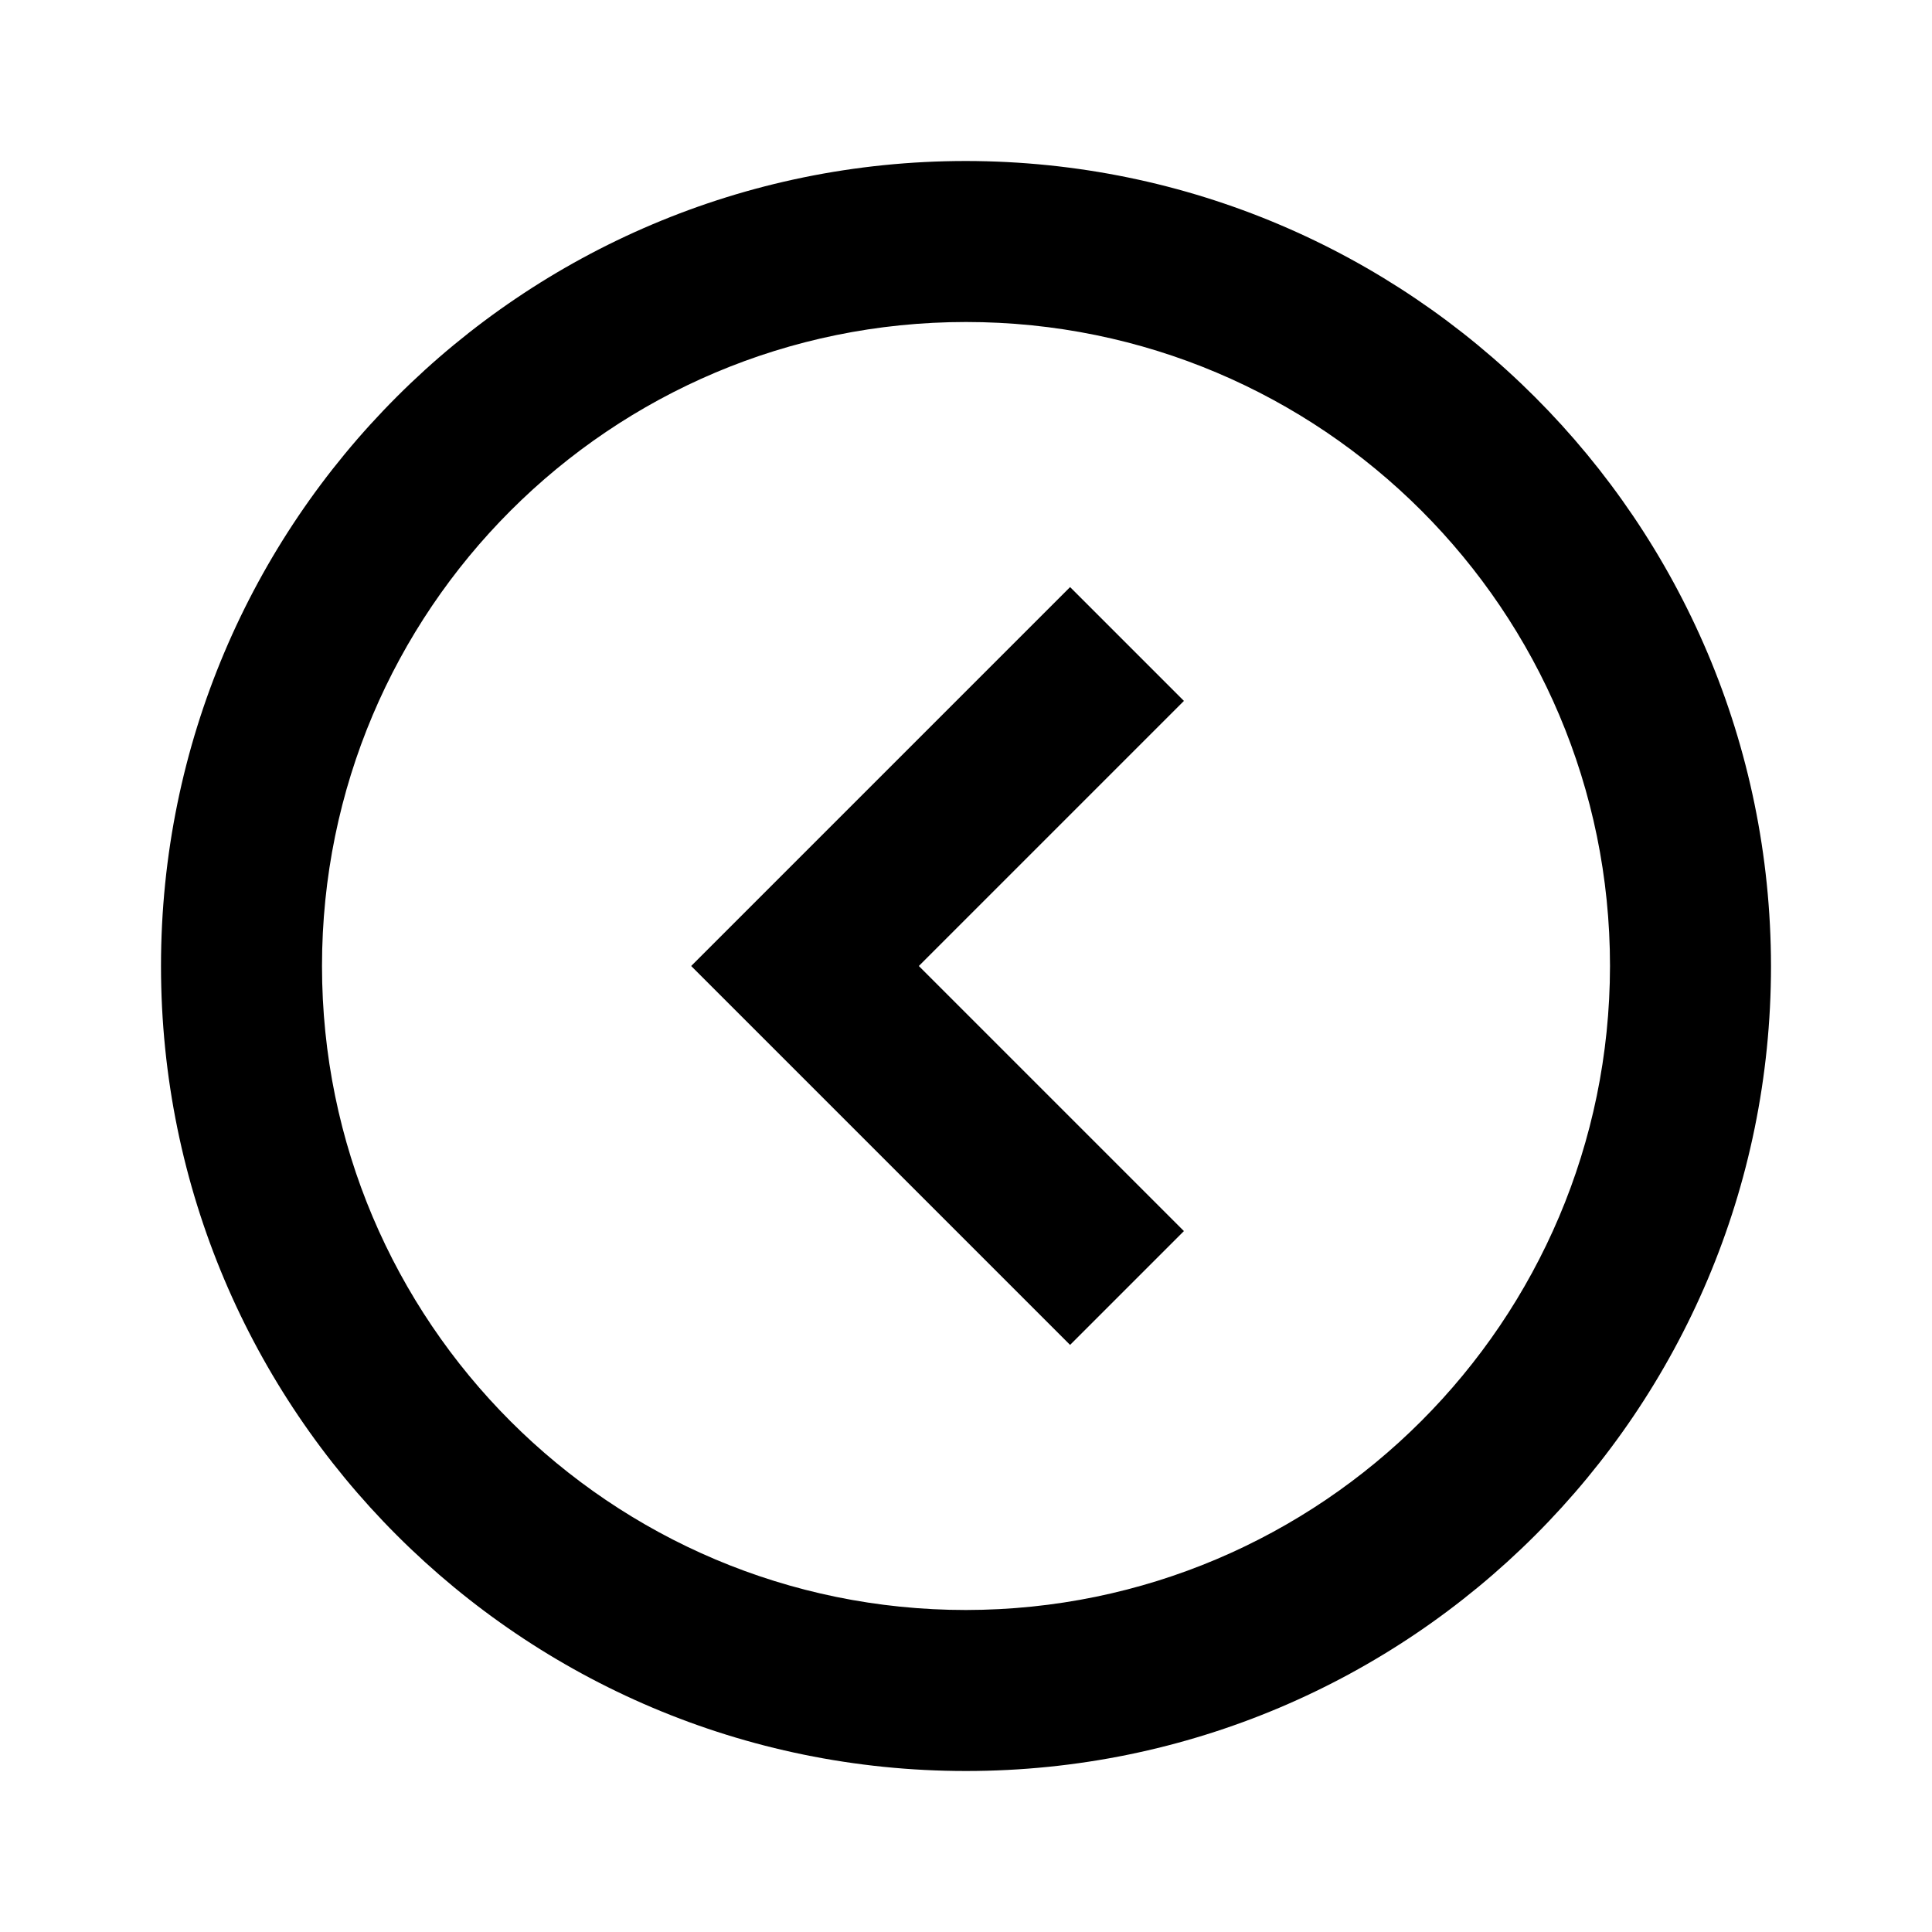
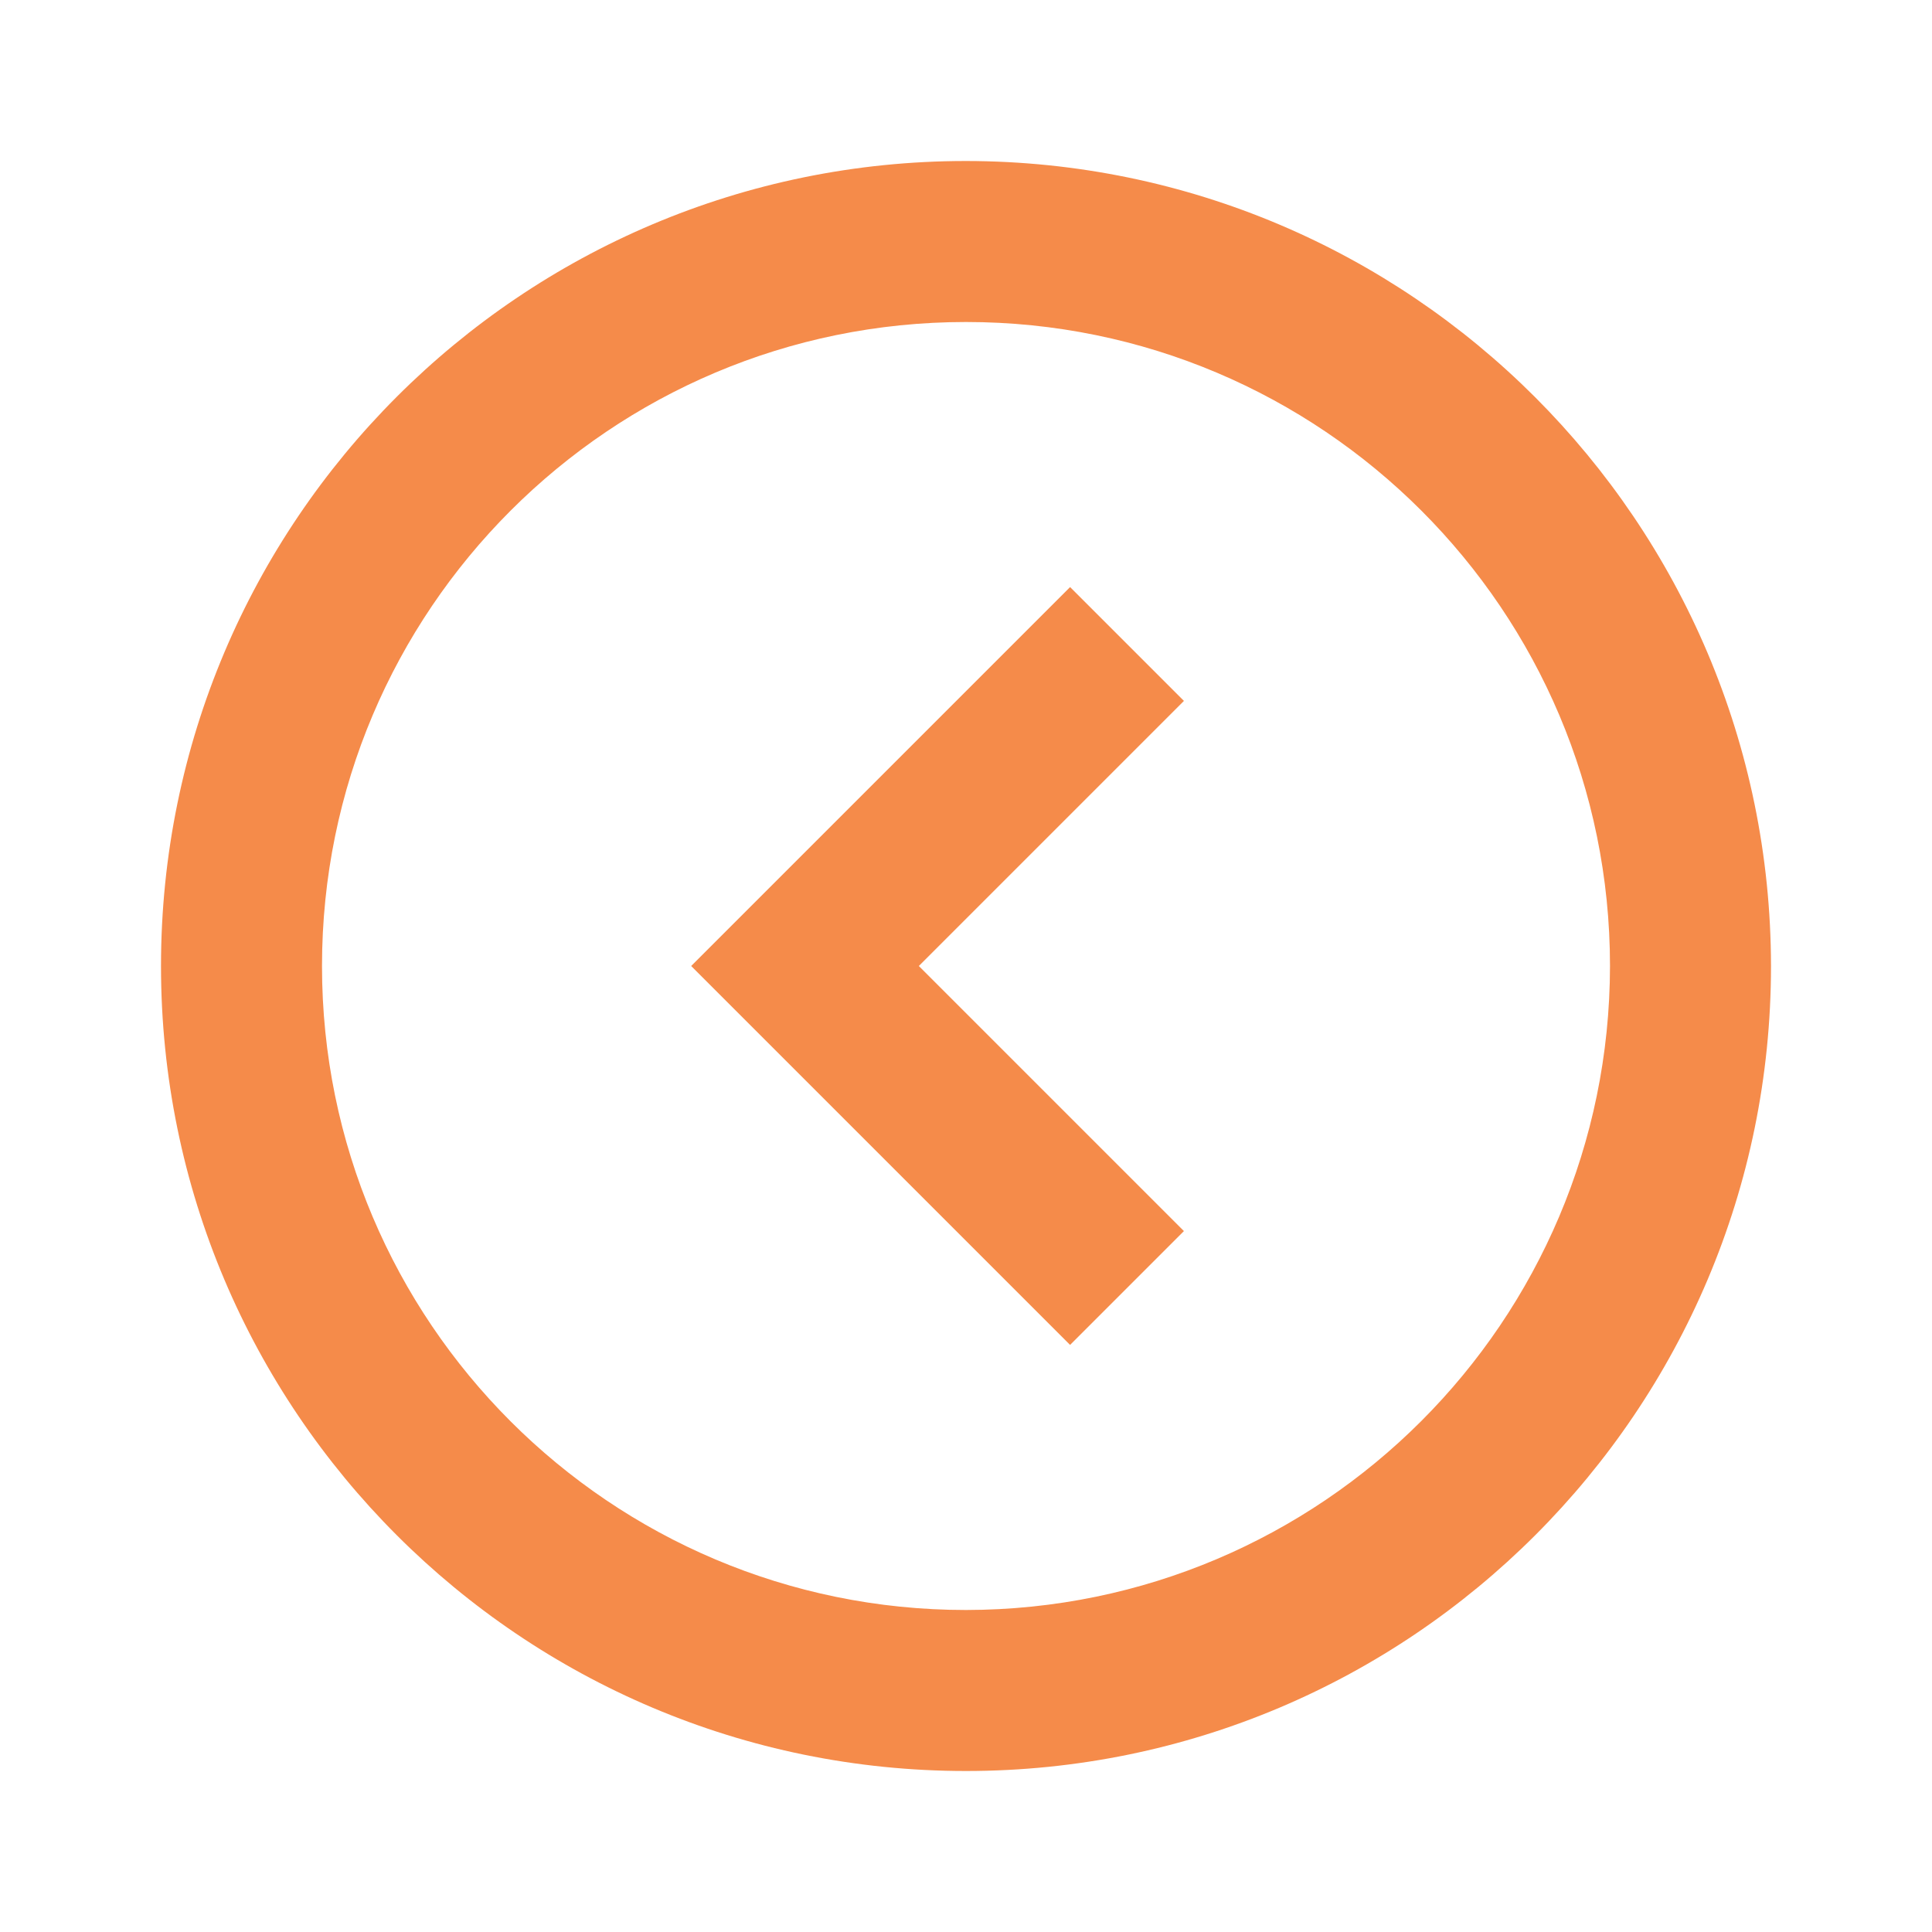
- <svg xmlns="http://www.w3.org/2000/svg" width="24" height="24" viewBox="0 0 24 24">
+ <svg xmlns="http://www.w3.org/2000/svg" fill="#f58b4a" width="90" height="90" viewBox="0 0 24 24">
  <g>
    <path d="M12,2A10,10,0,1,0,22,12,10.011,10.011,0,0,0,12,2Zm0,18a8,8,0,1,1,8-8A8.009,8.009,0,0,1,12,20Z" />
    <polygon points="13.293 7.293 8.586 12 13.293 16.707 14.707 15.293 11.414 12 14.707 8.707 13.293 7.293" />
  </g>
</svg>
